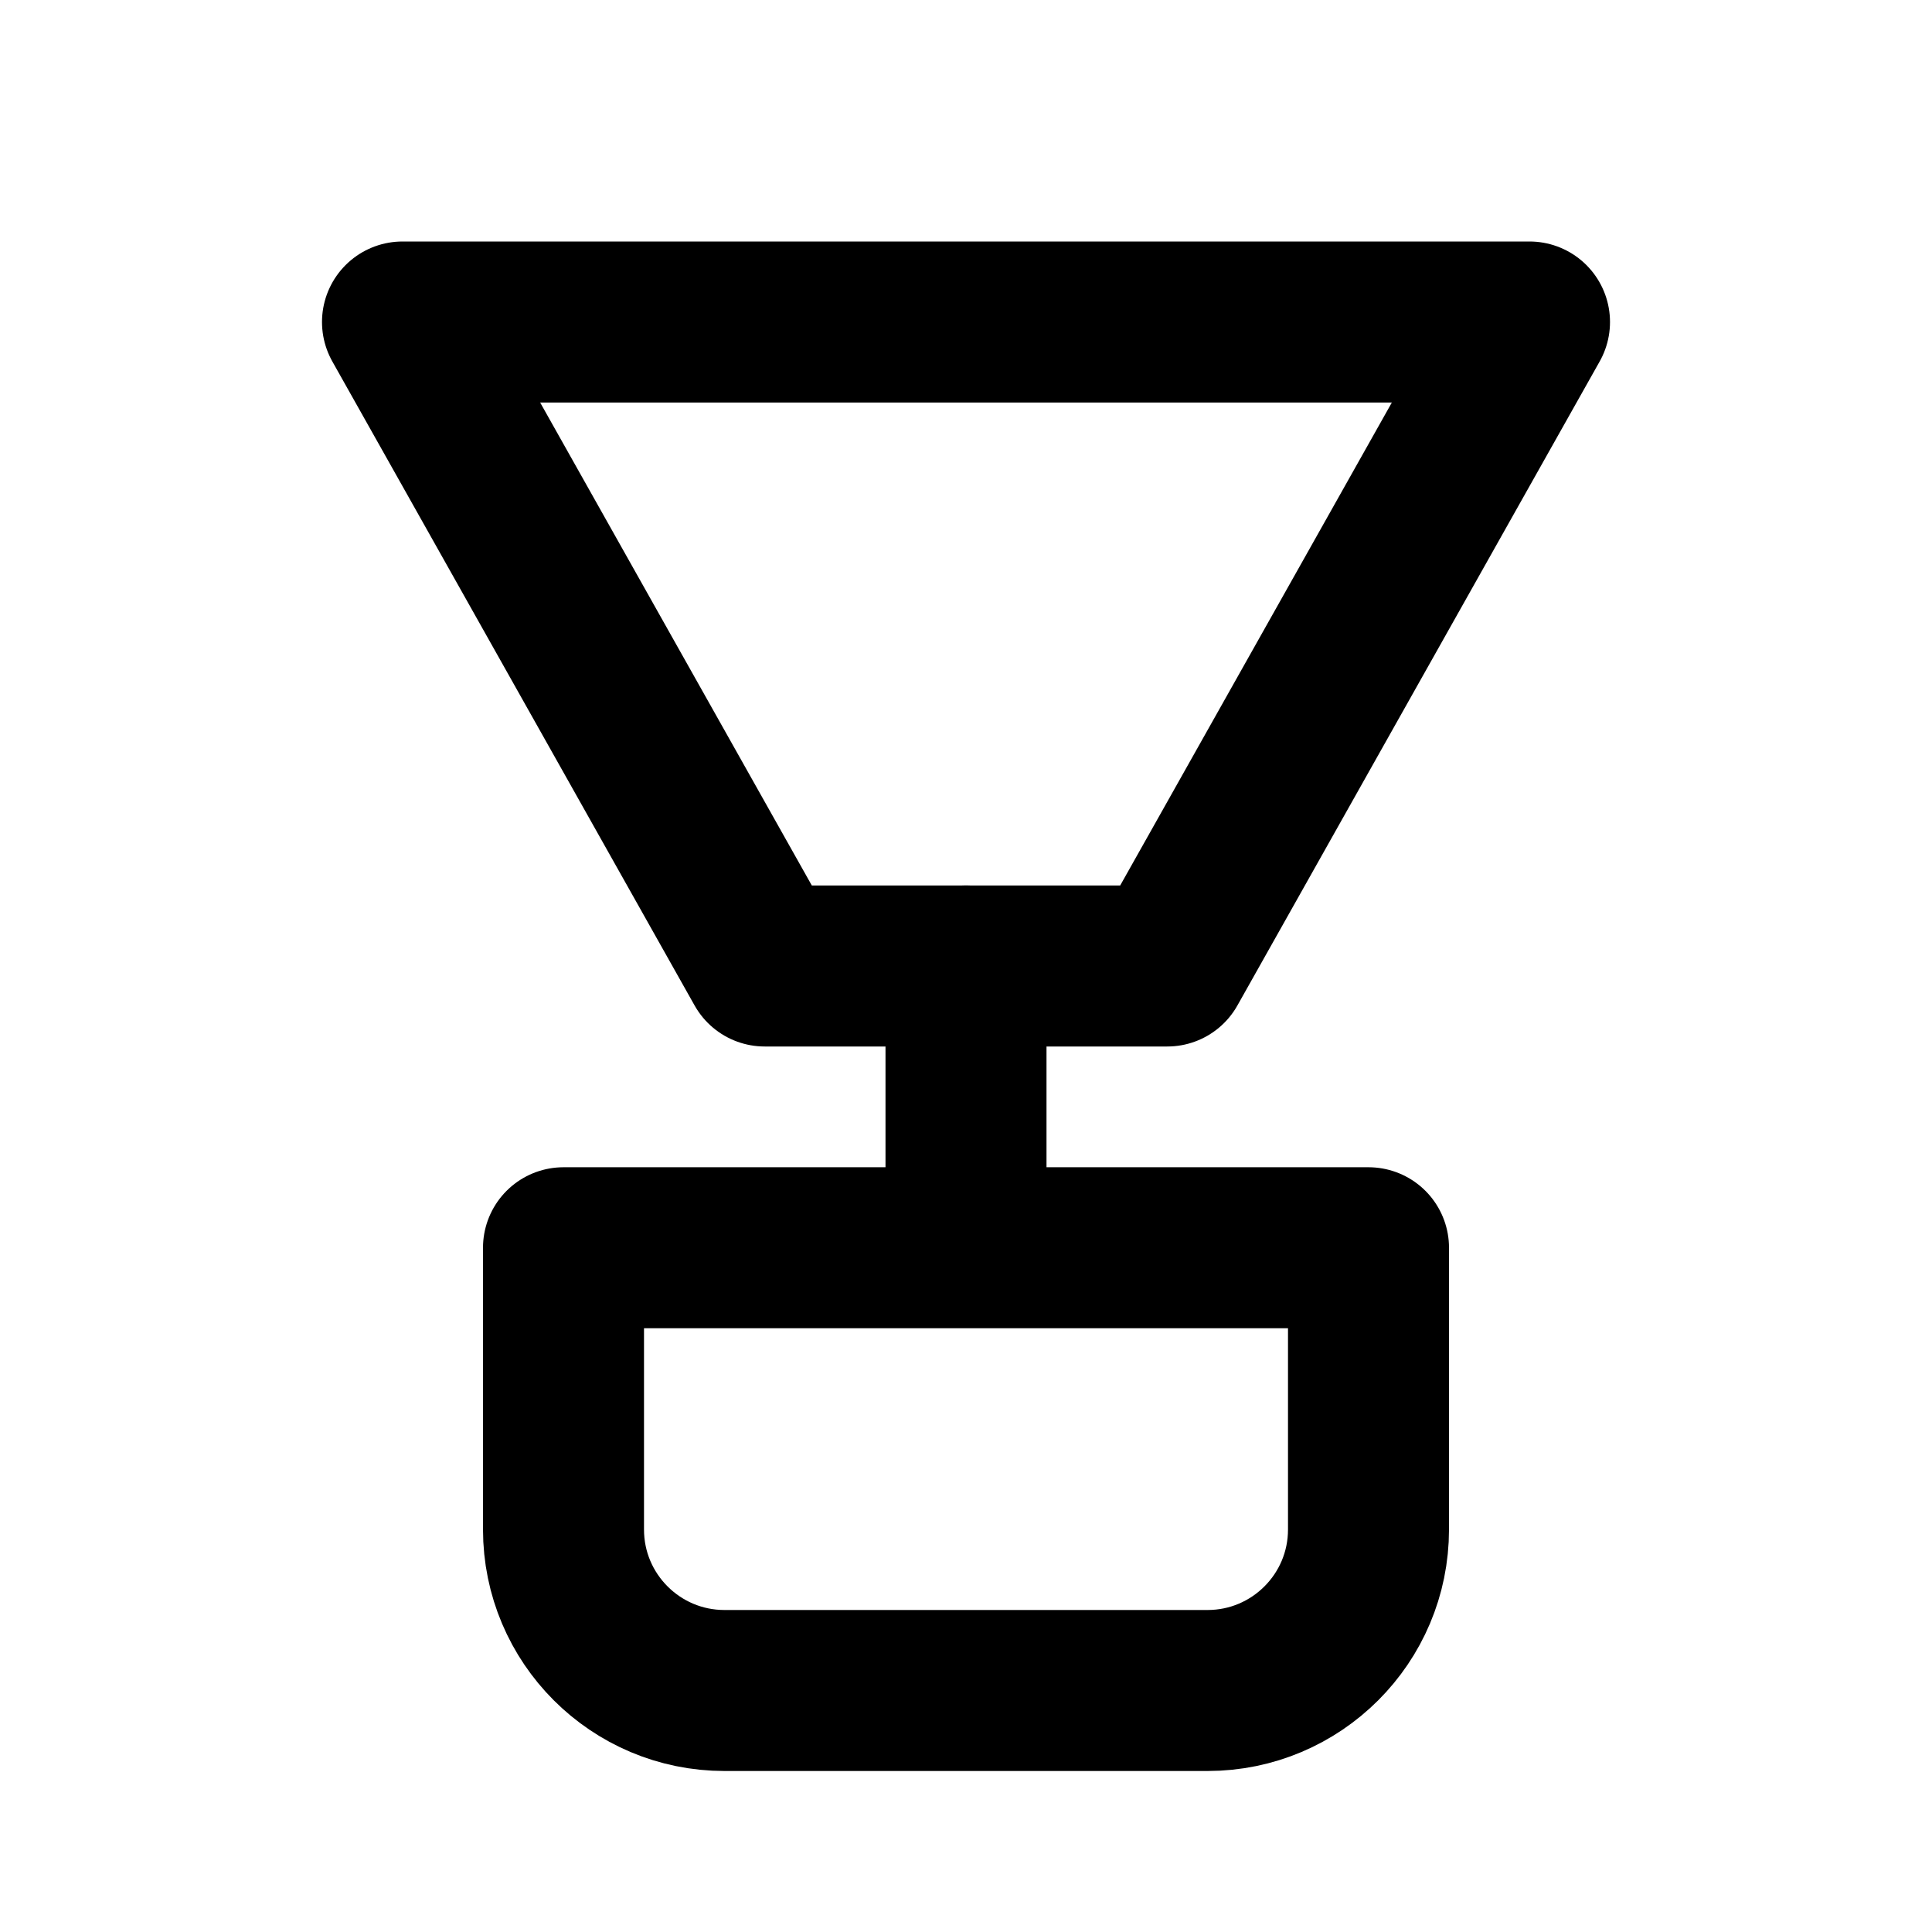
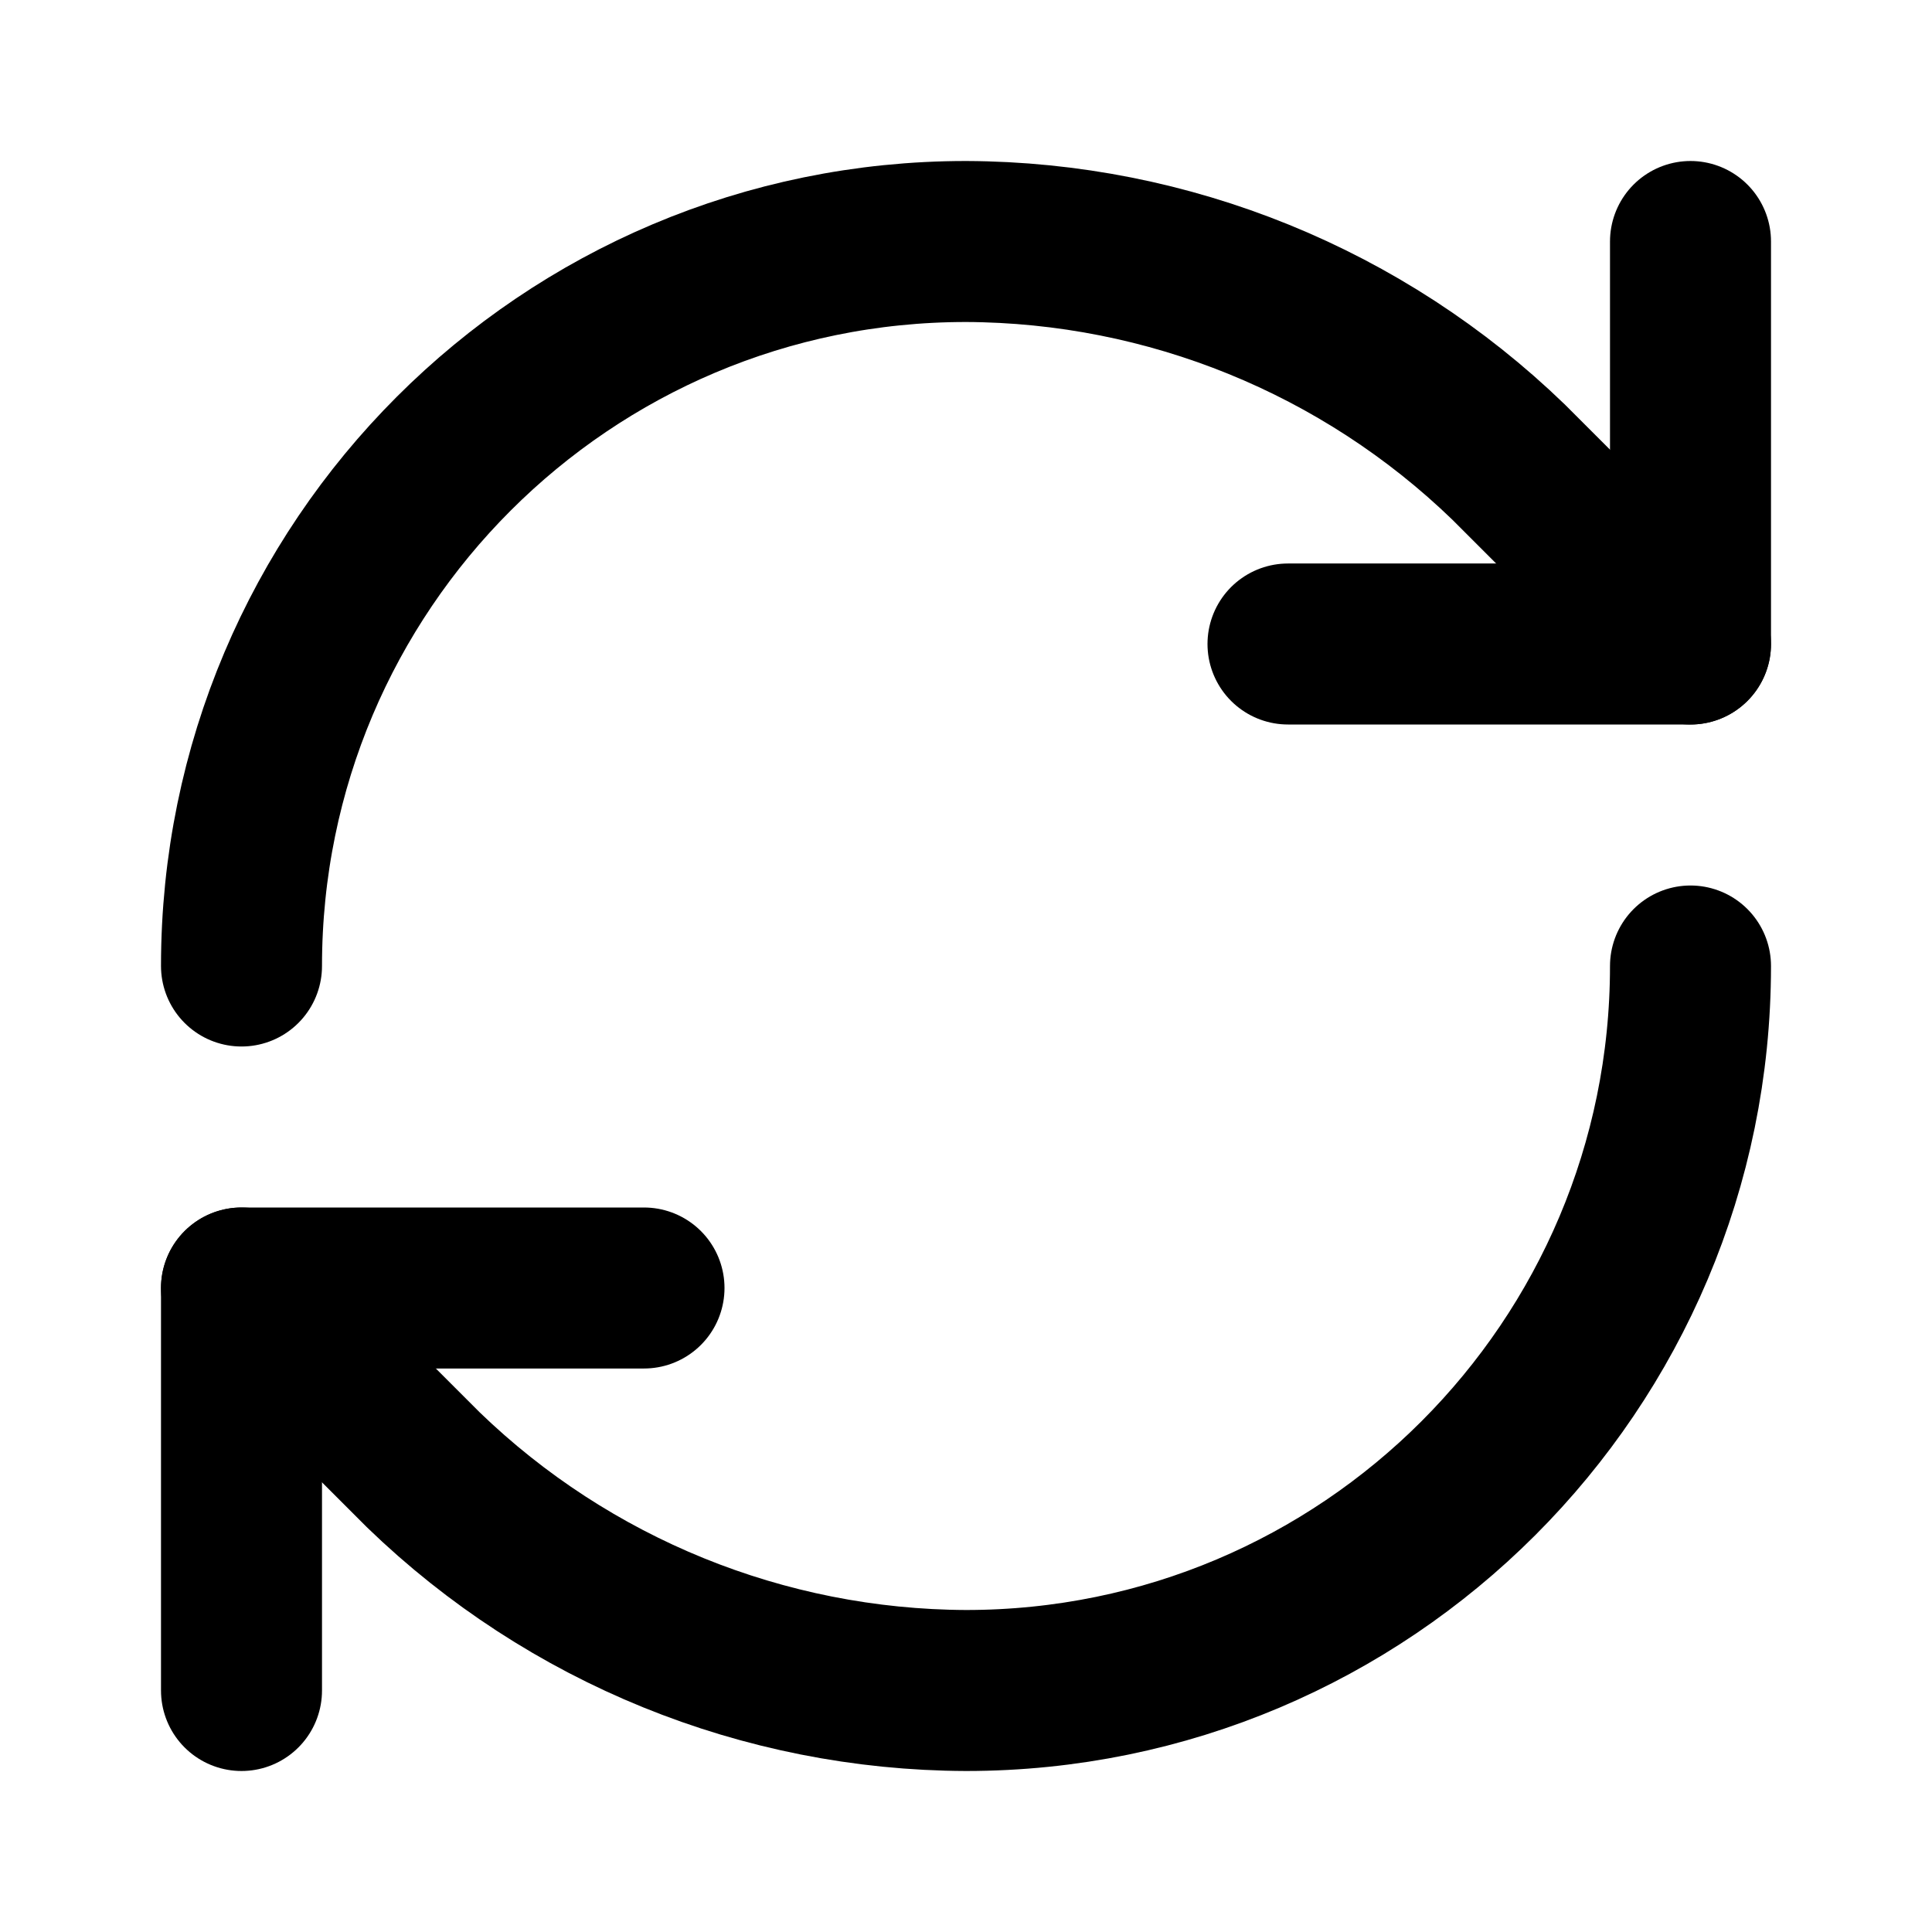
<svg xmlns="http://www.w3.org/2000/svg" width="24" height="24" viewBox="0 0 24 24" fill="none" stroke="#000000" stroke-width="2" stroke-linecap="round" stroke-linejoin="round">
-   <path d="M5 4 H19 L14.5 12 H9.5 Z" />
-   <path d="M12 12 V14.5" />
-   <path d="M7 15.5 H17 V19 A2 2 0 0 1 15 21 H9 A2 2 0 0 1 7 19 Z" />
+   <path d="M3 12a9 9 0 0 1 9-9 9.75 9.75 0 0 1 6.74 2.74L21 8" />
+   <path d="M21 3v5h-5" />
+   <path d="M21 12a9 9 0 0 1-9 9 9.75 9.75 0 0 1-6.74-2.74L3 16" />
+   <path d="M8 16H3v5" />
</svg>
